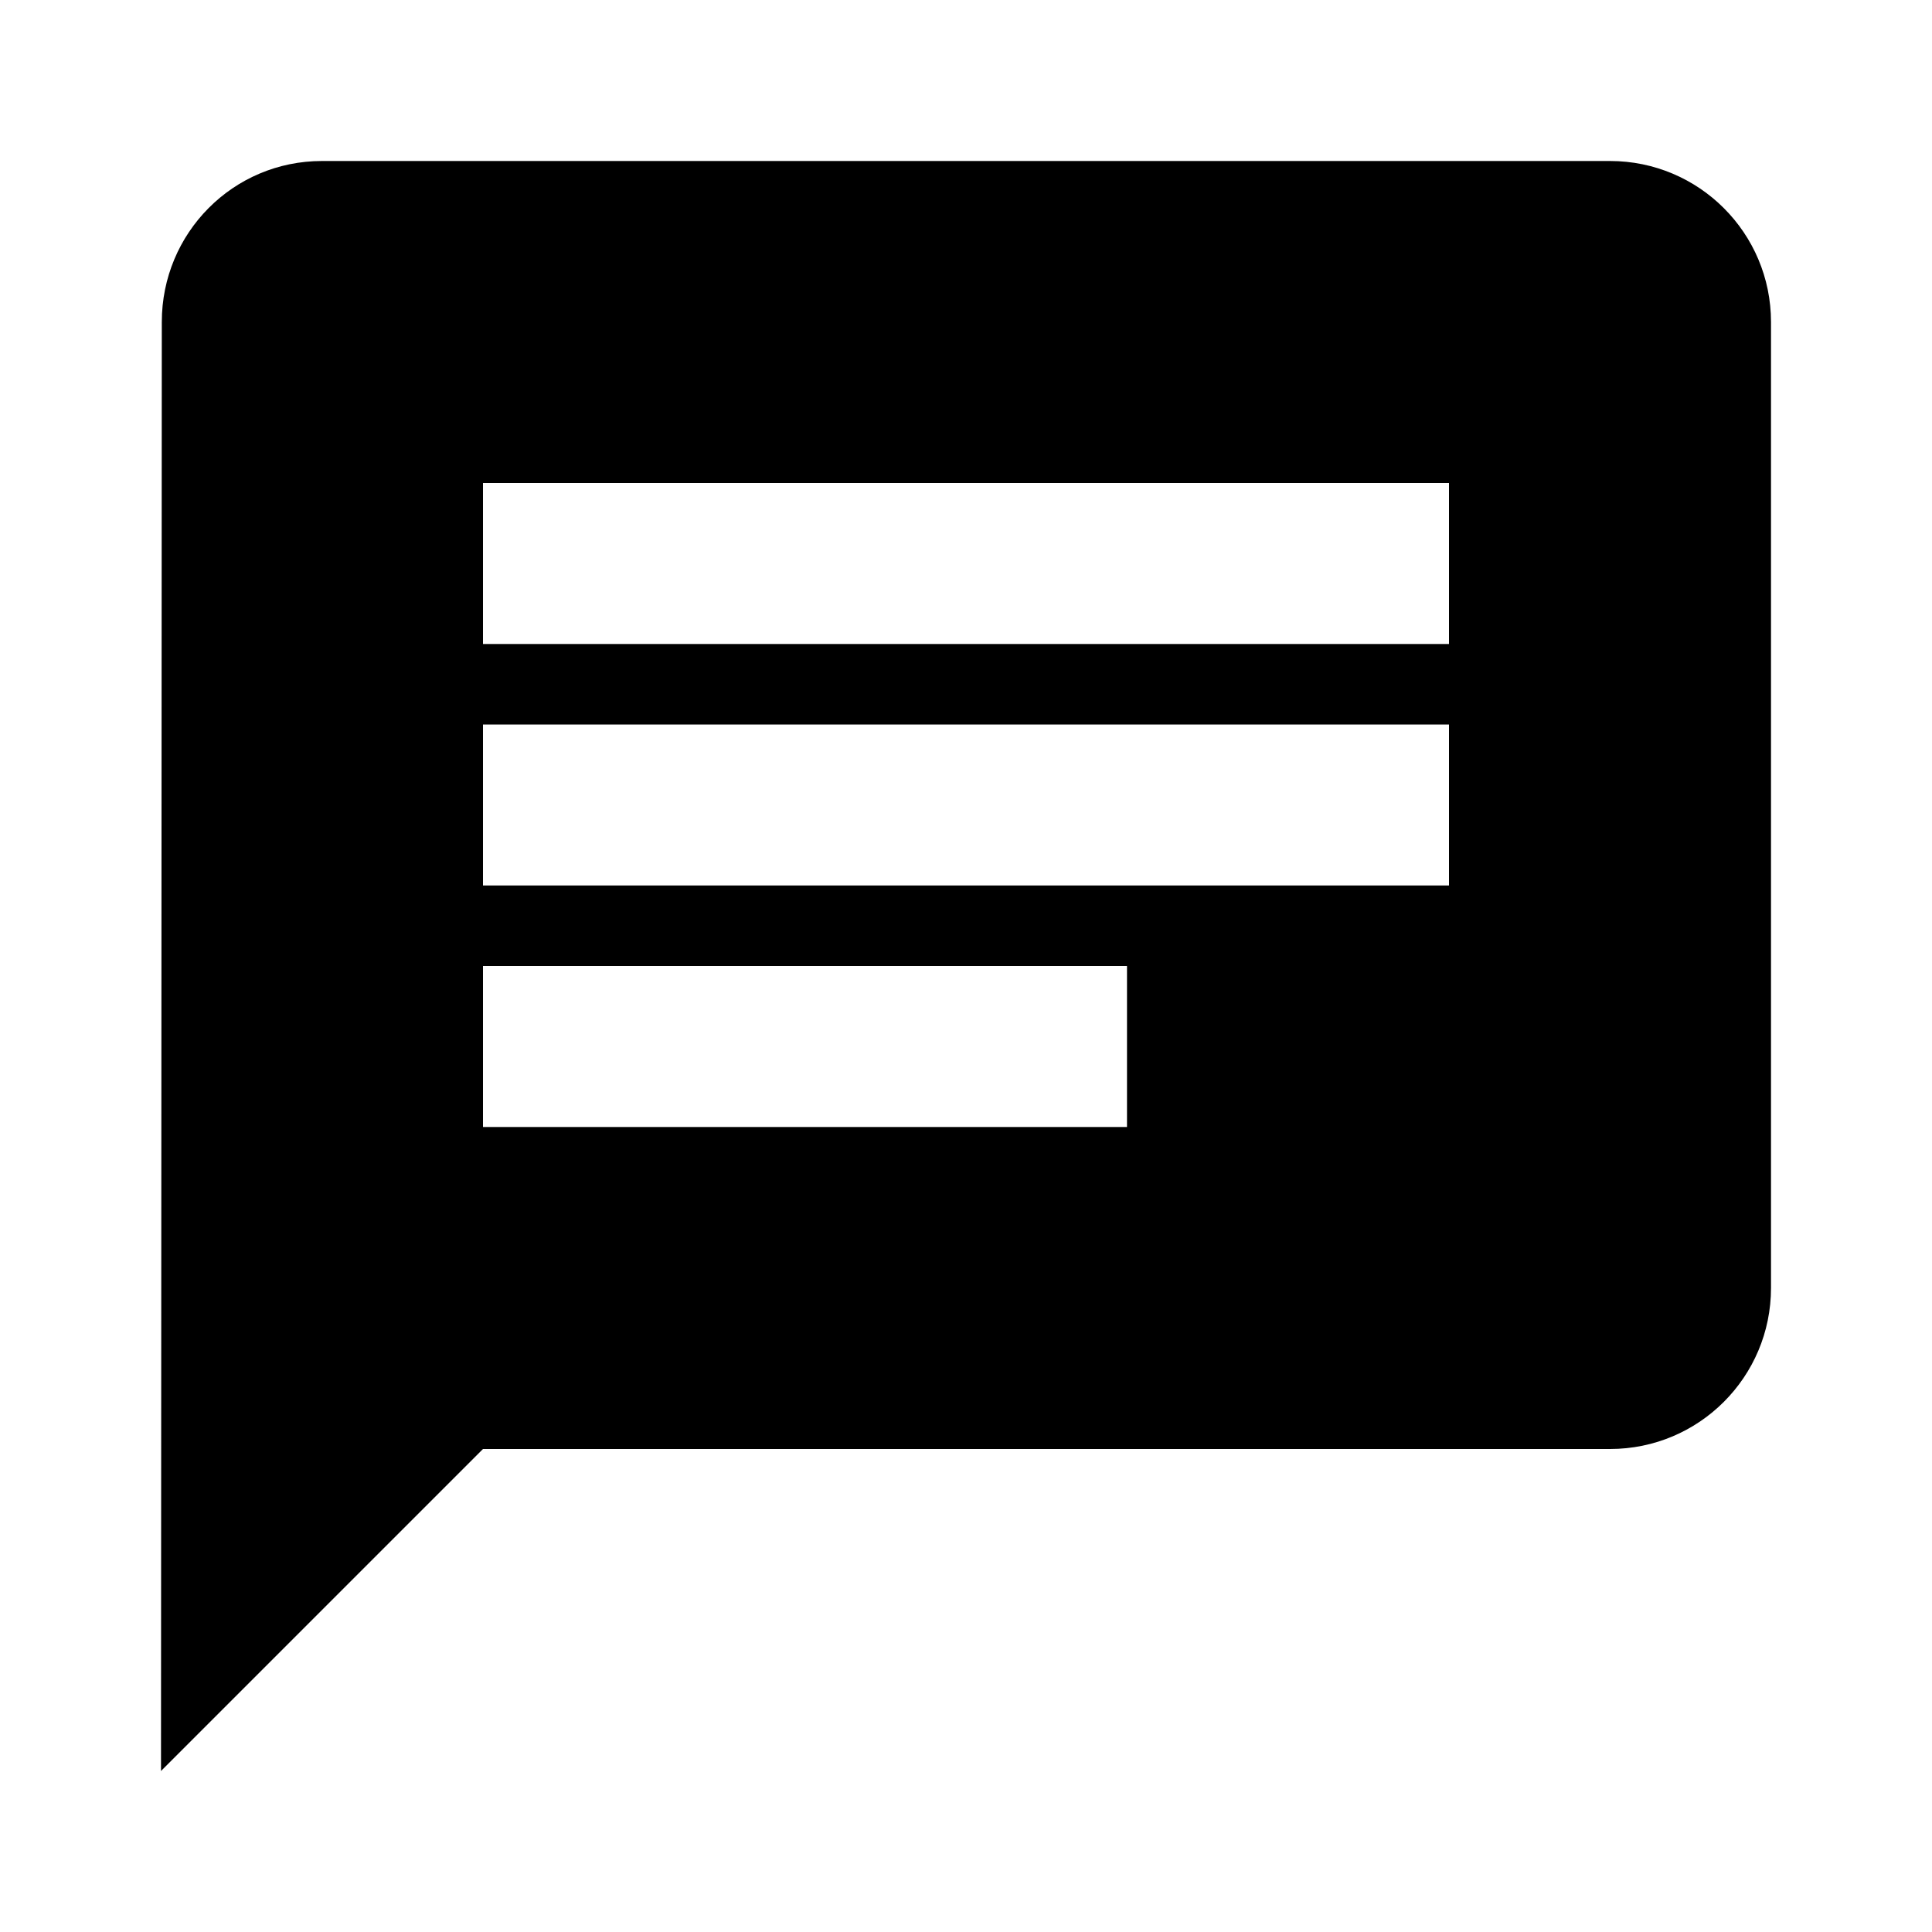
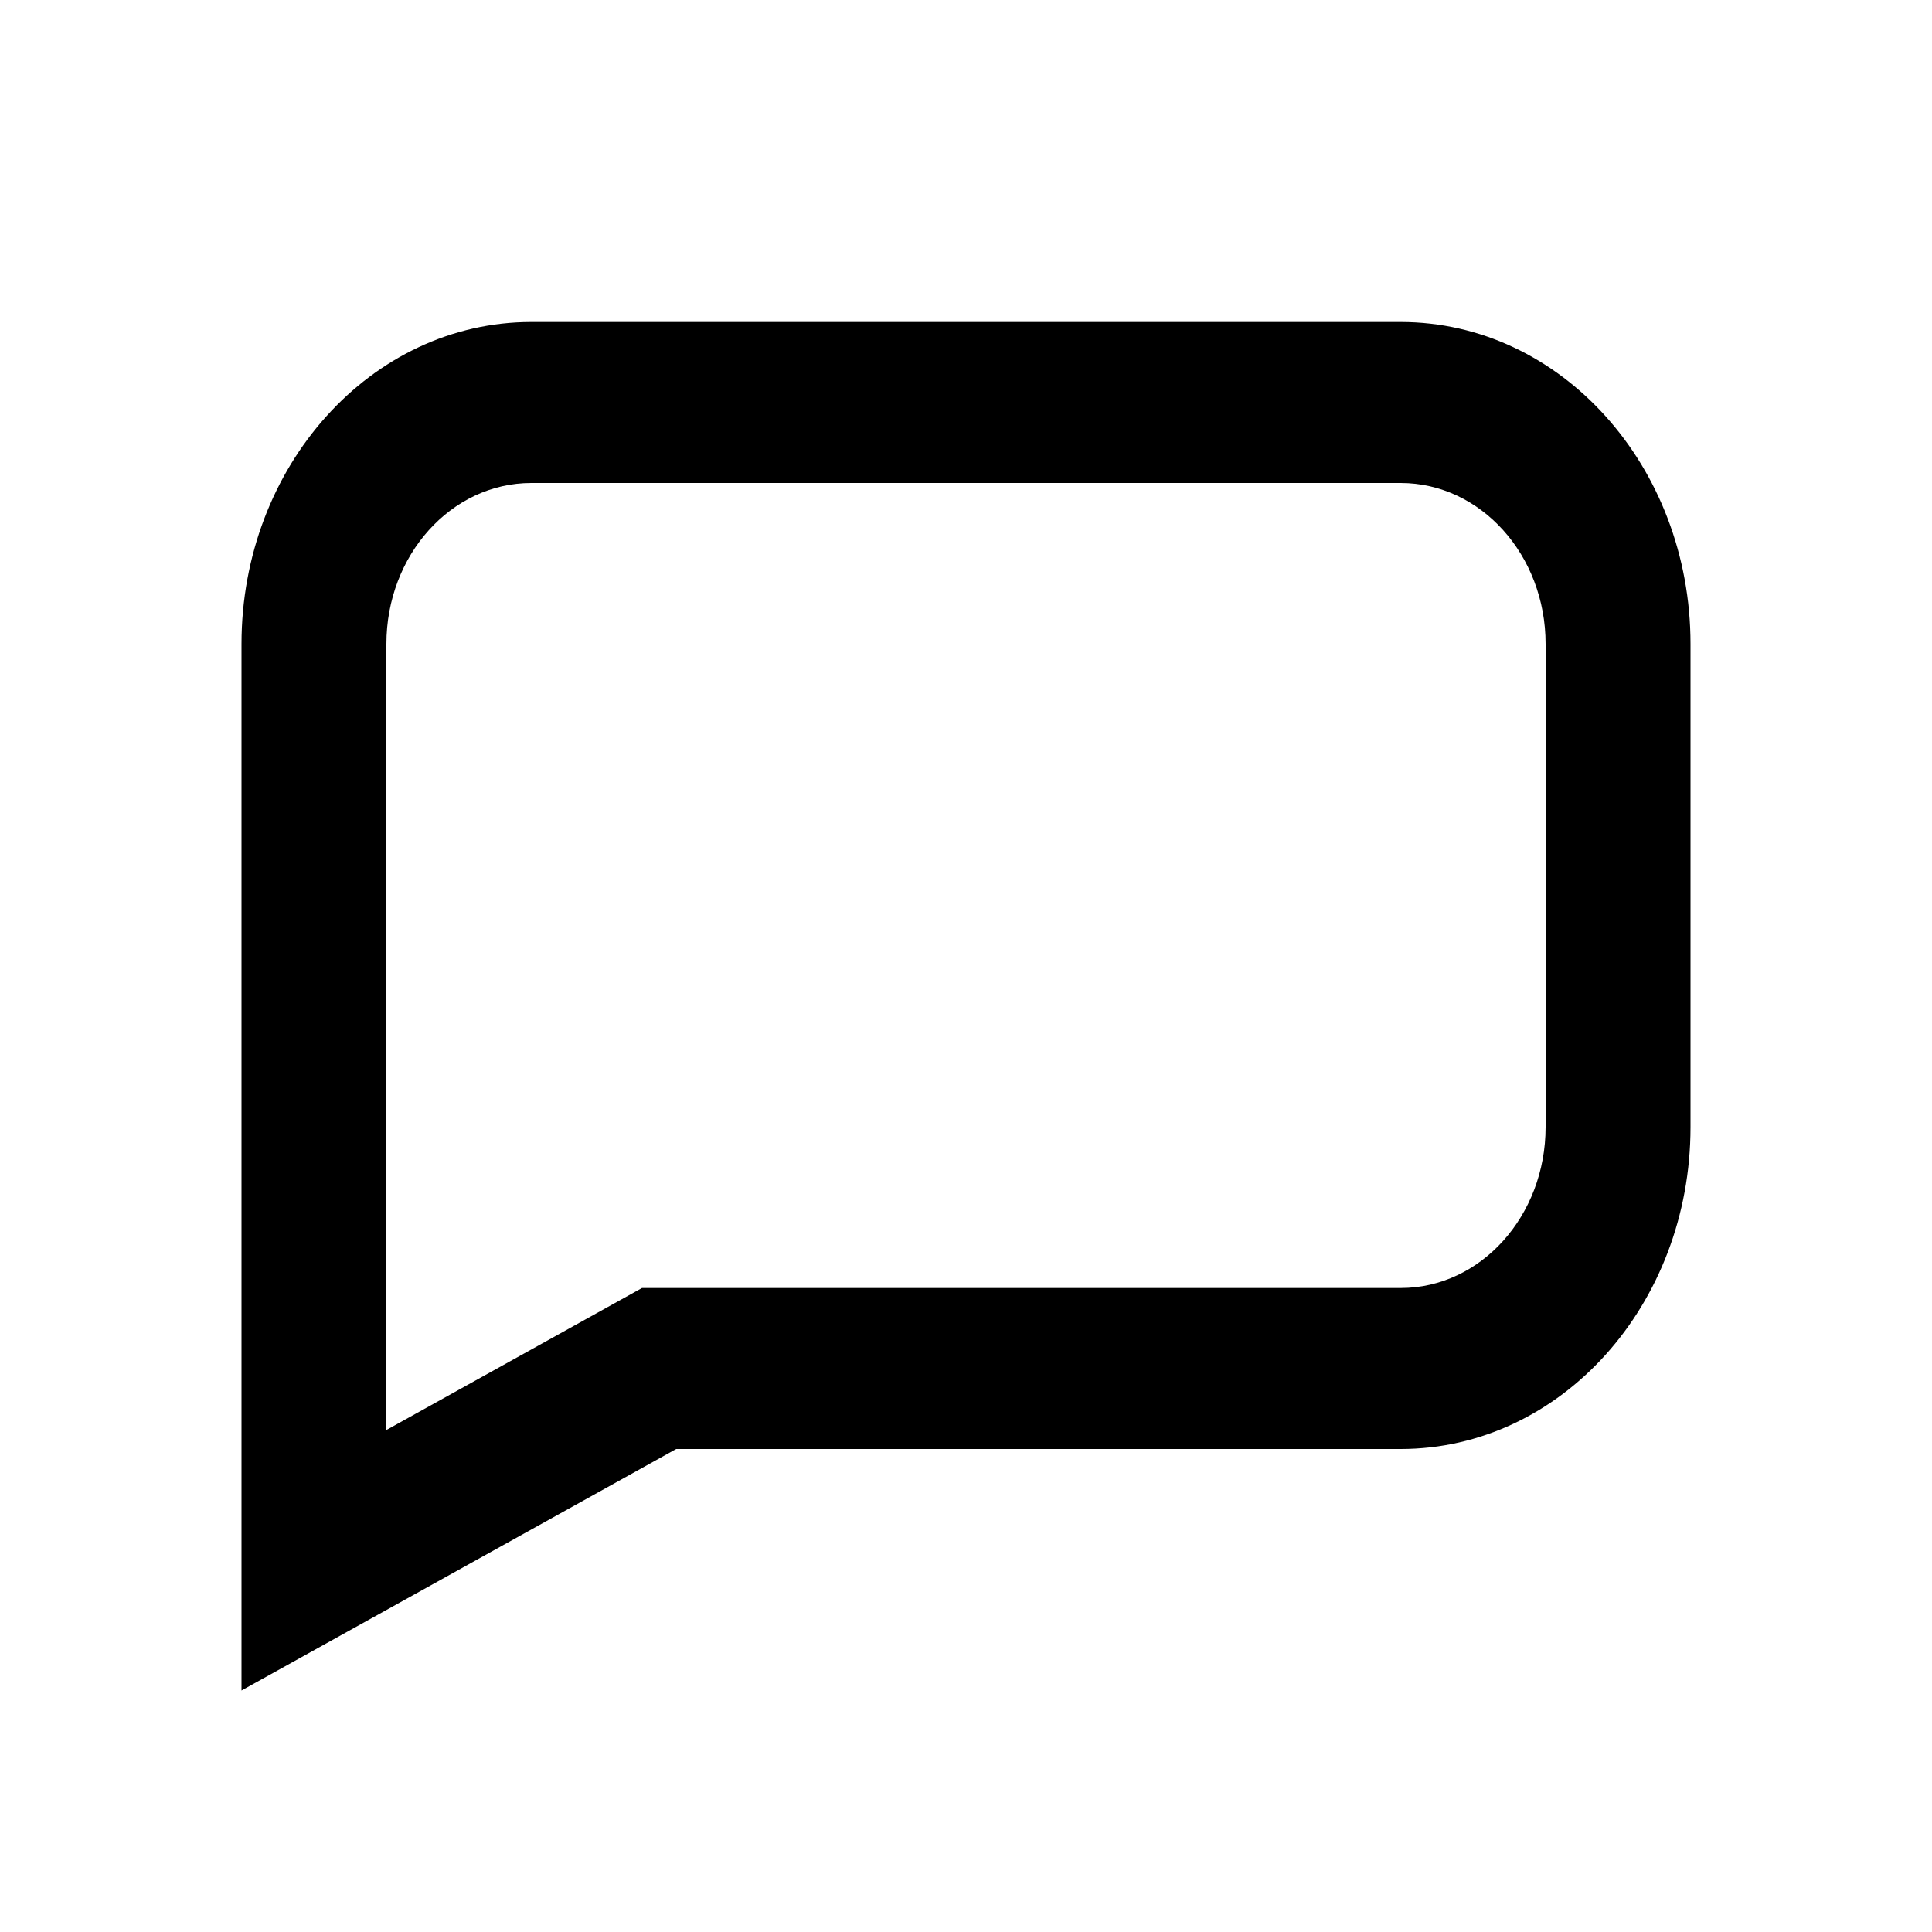
- <svg xmlns="http://www.w3.org/2000/svg" width="48" height="48" viewBox="0 0 48 48">
-   <path d="M40 4H8C5.79 4 4.02 5.79 4.02 8L4 44l8-8h28c2.21 0 4-1.79 4-4V8c0-2.21-1.79-4-4-4zM12 18h24v4H12v-4zm16 10H12v-4h16v4zm8-12H12v-4h24v4z" />
+ <svg xmlns="http://www.w3.org/2000/svg" width="24" height="24" viewBox="0 0 24 24">
+   <path fill-rule="evenodd" clip-rule="evenodd" d="M8.4 18h9c1.988 0 3.6-1.79 3.6-4V8c0-2.21-1.612-4-3.6-4H6.6C4.612 4 3 5.79 3 8v13l5.4-3zm-3.6-.236L7.975 16H17.4c.994 0 1.8-.895 1.8-2V8c0-1.105-.806-2-1.8-2H6.6c-.994 0-1.8.895-1.8 2v9.764z" />
</svg>
